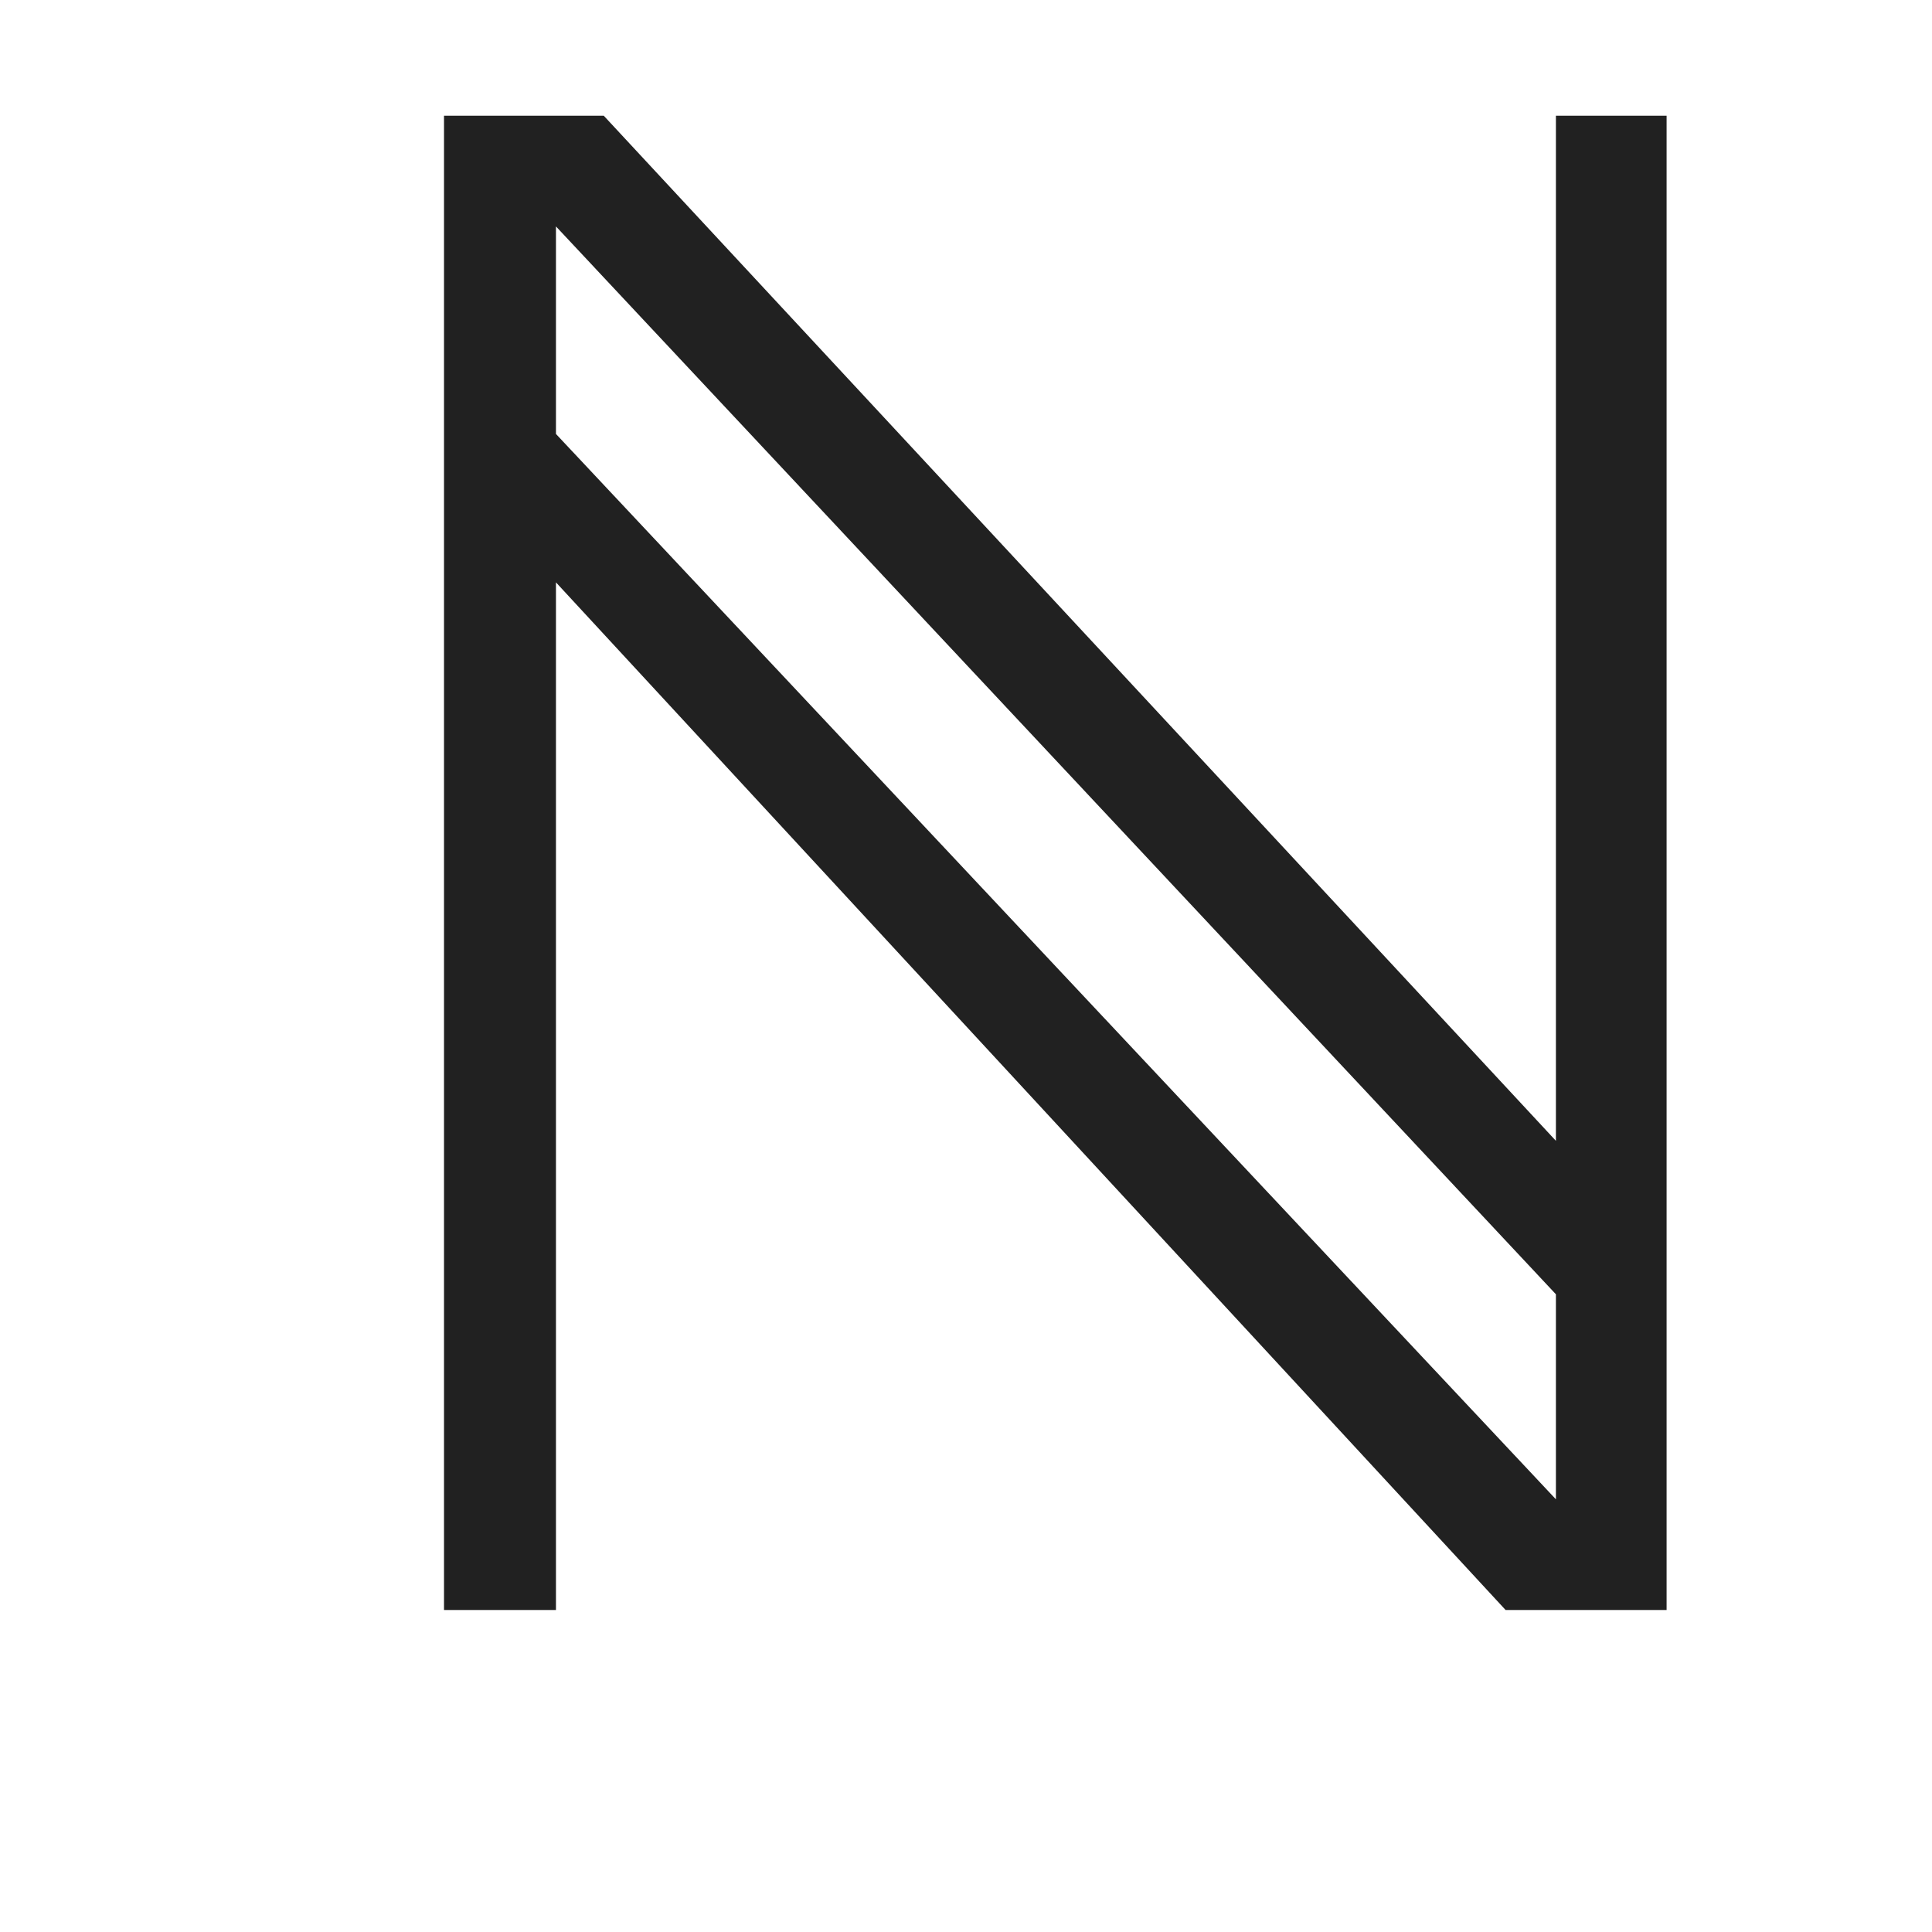
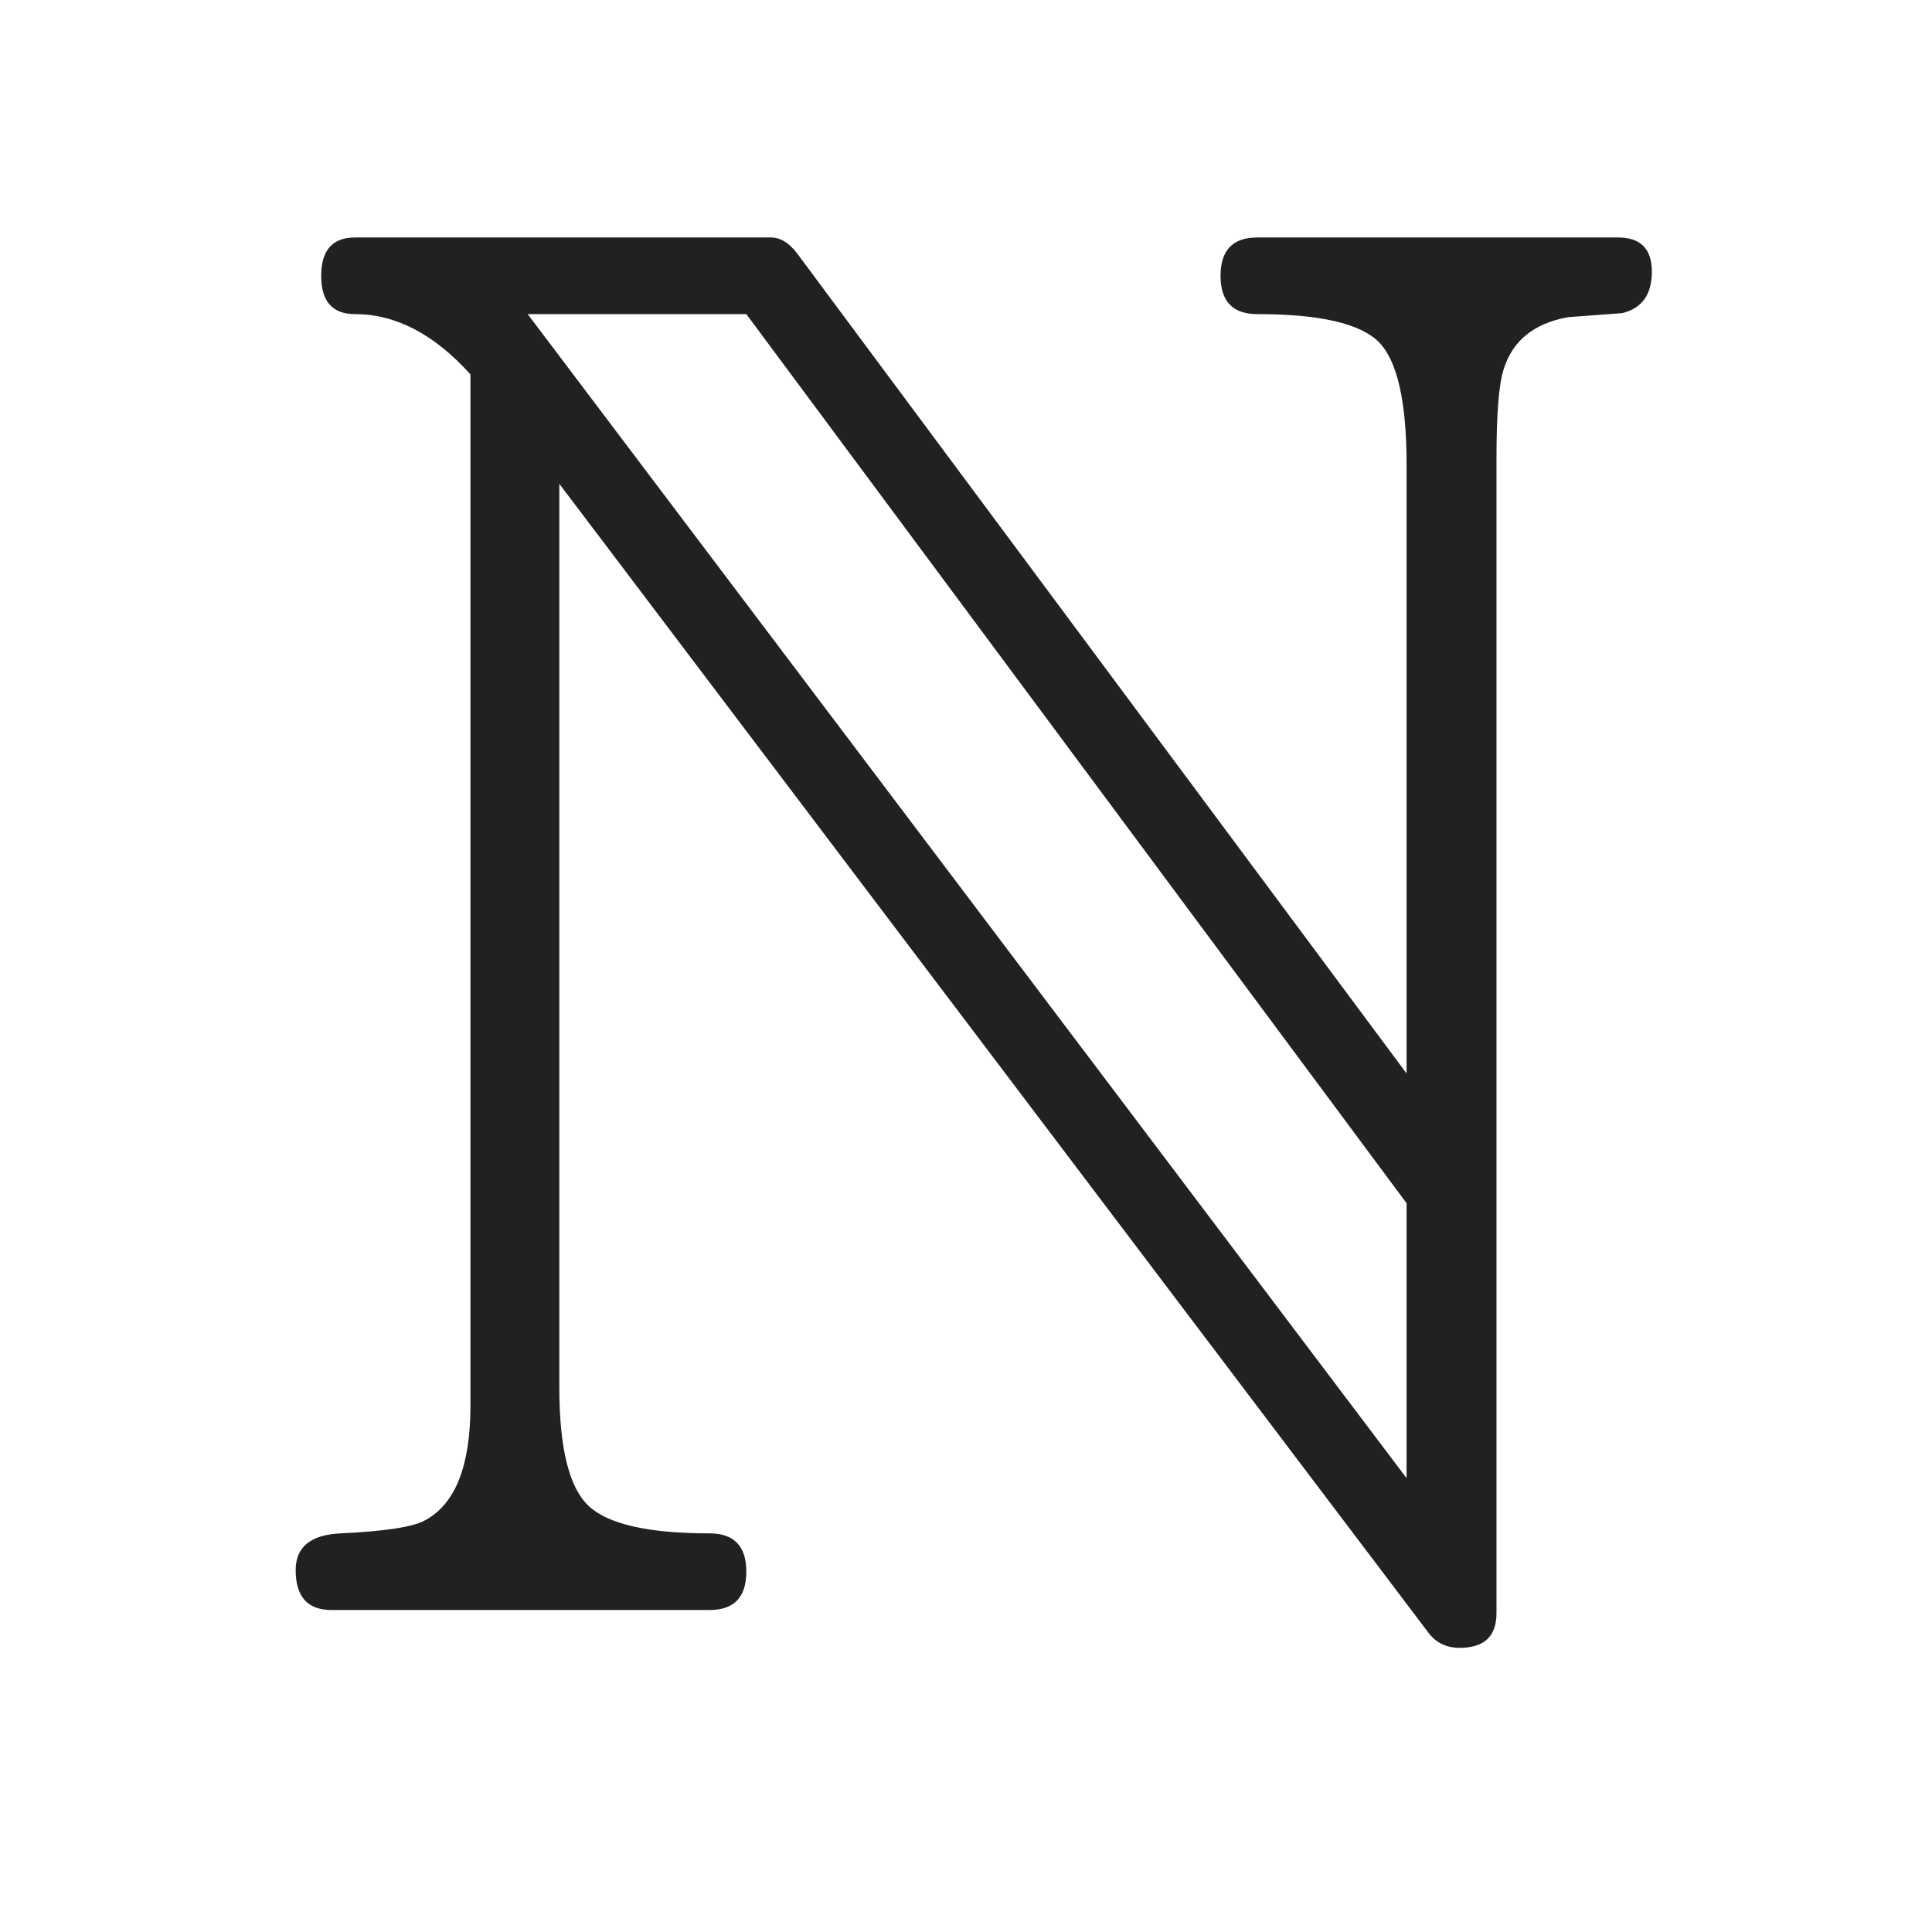
<svg xmlns="http://www.w3.org/2000/svg" width="24px" height="24px" viewBox="0 0 24 24" version="1.1">
  <defs />
-   <g id="Symbols" stroke="none" stroke-width="1" fill="none" fill-rule="evenodd" font-size="26" font-family="Symbola" fill-opacity="0.87" font-weight="normal">
+   <g id="Symbols" stroke="none" stroke-width="1" fill="none" fill-rule="evenodd" fill-opacity="0.87">
    <g id="export-icons/natural" fill="#000000">
-       <text id="ℕ">
-         <tspan x="3" y="20">ℕ</tspan>
-       </text>
+       <path d="M20.101,2.95 C20.38,2.95 20.52,3.092 20.52,3.375 C20.52,3.659 20.397,3.83 20.151,3.89 L19.479,3.94 C19.055,4.017 18.789,4.232 18.679,4.588 C18.619,4.774 18.59,5.142 18.59,5.692 L18.59,20.038 C18.59,20.326 18.438,20.47 18.133,20.47 C17.972,20.47 17.845,20.41 17.752,20.292 L6.948,6.01 L6.948,17.232 C6.948,17.986 7.069,18.477 7.31,18.705 C7.551,18.934 8.053,19.048 8.814,19.048 C9.119,19.048 9.271,19.207 9.271,19.524 C9.271,19.841 9.119,20 8.814,20 L4.117,20 C3.821,20 3.673,19.835 3.673,19.505 C3.673,19.217 3.859,19.065 4.231,19.048 C4.79,19.022 5.141,18.967 5.285,18.883 C5.658,18.68 5.844,18.206 5.844,17.461 L5.844,4.651 C5.395,4.152 4.917,3.902 4.409,3.902 C4.13,3.902 3.99,3.744 3.99,3.426 C3.99,3.109 4.13,2.95 4.409,2.95 L9.576,2.95 C9.695,2.95 9.805,3.018 9.906,3.153 L17.473,13.335 L17.473,5.769 C17.473,4.99 17.358,4.484 17.13,4.251 C16.901,4.019 16.398,3.902 15.619,3.902 C15.314,3.902 15.162,3.744 15.162,3.426 C15.162,3.109 15.314,2.95 15.619,2.95 L20.101,2.95 Z M17.473,18.362 L17.473,14.947 L9.271,3.902 L6.555,3.902 L17.473,18.362 Z" id="ℕ" />
    </g>
  </g>
</svg>
